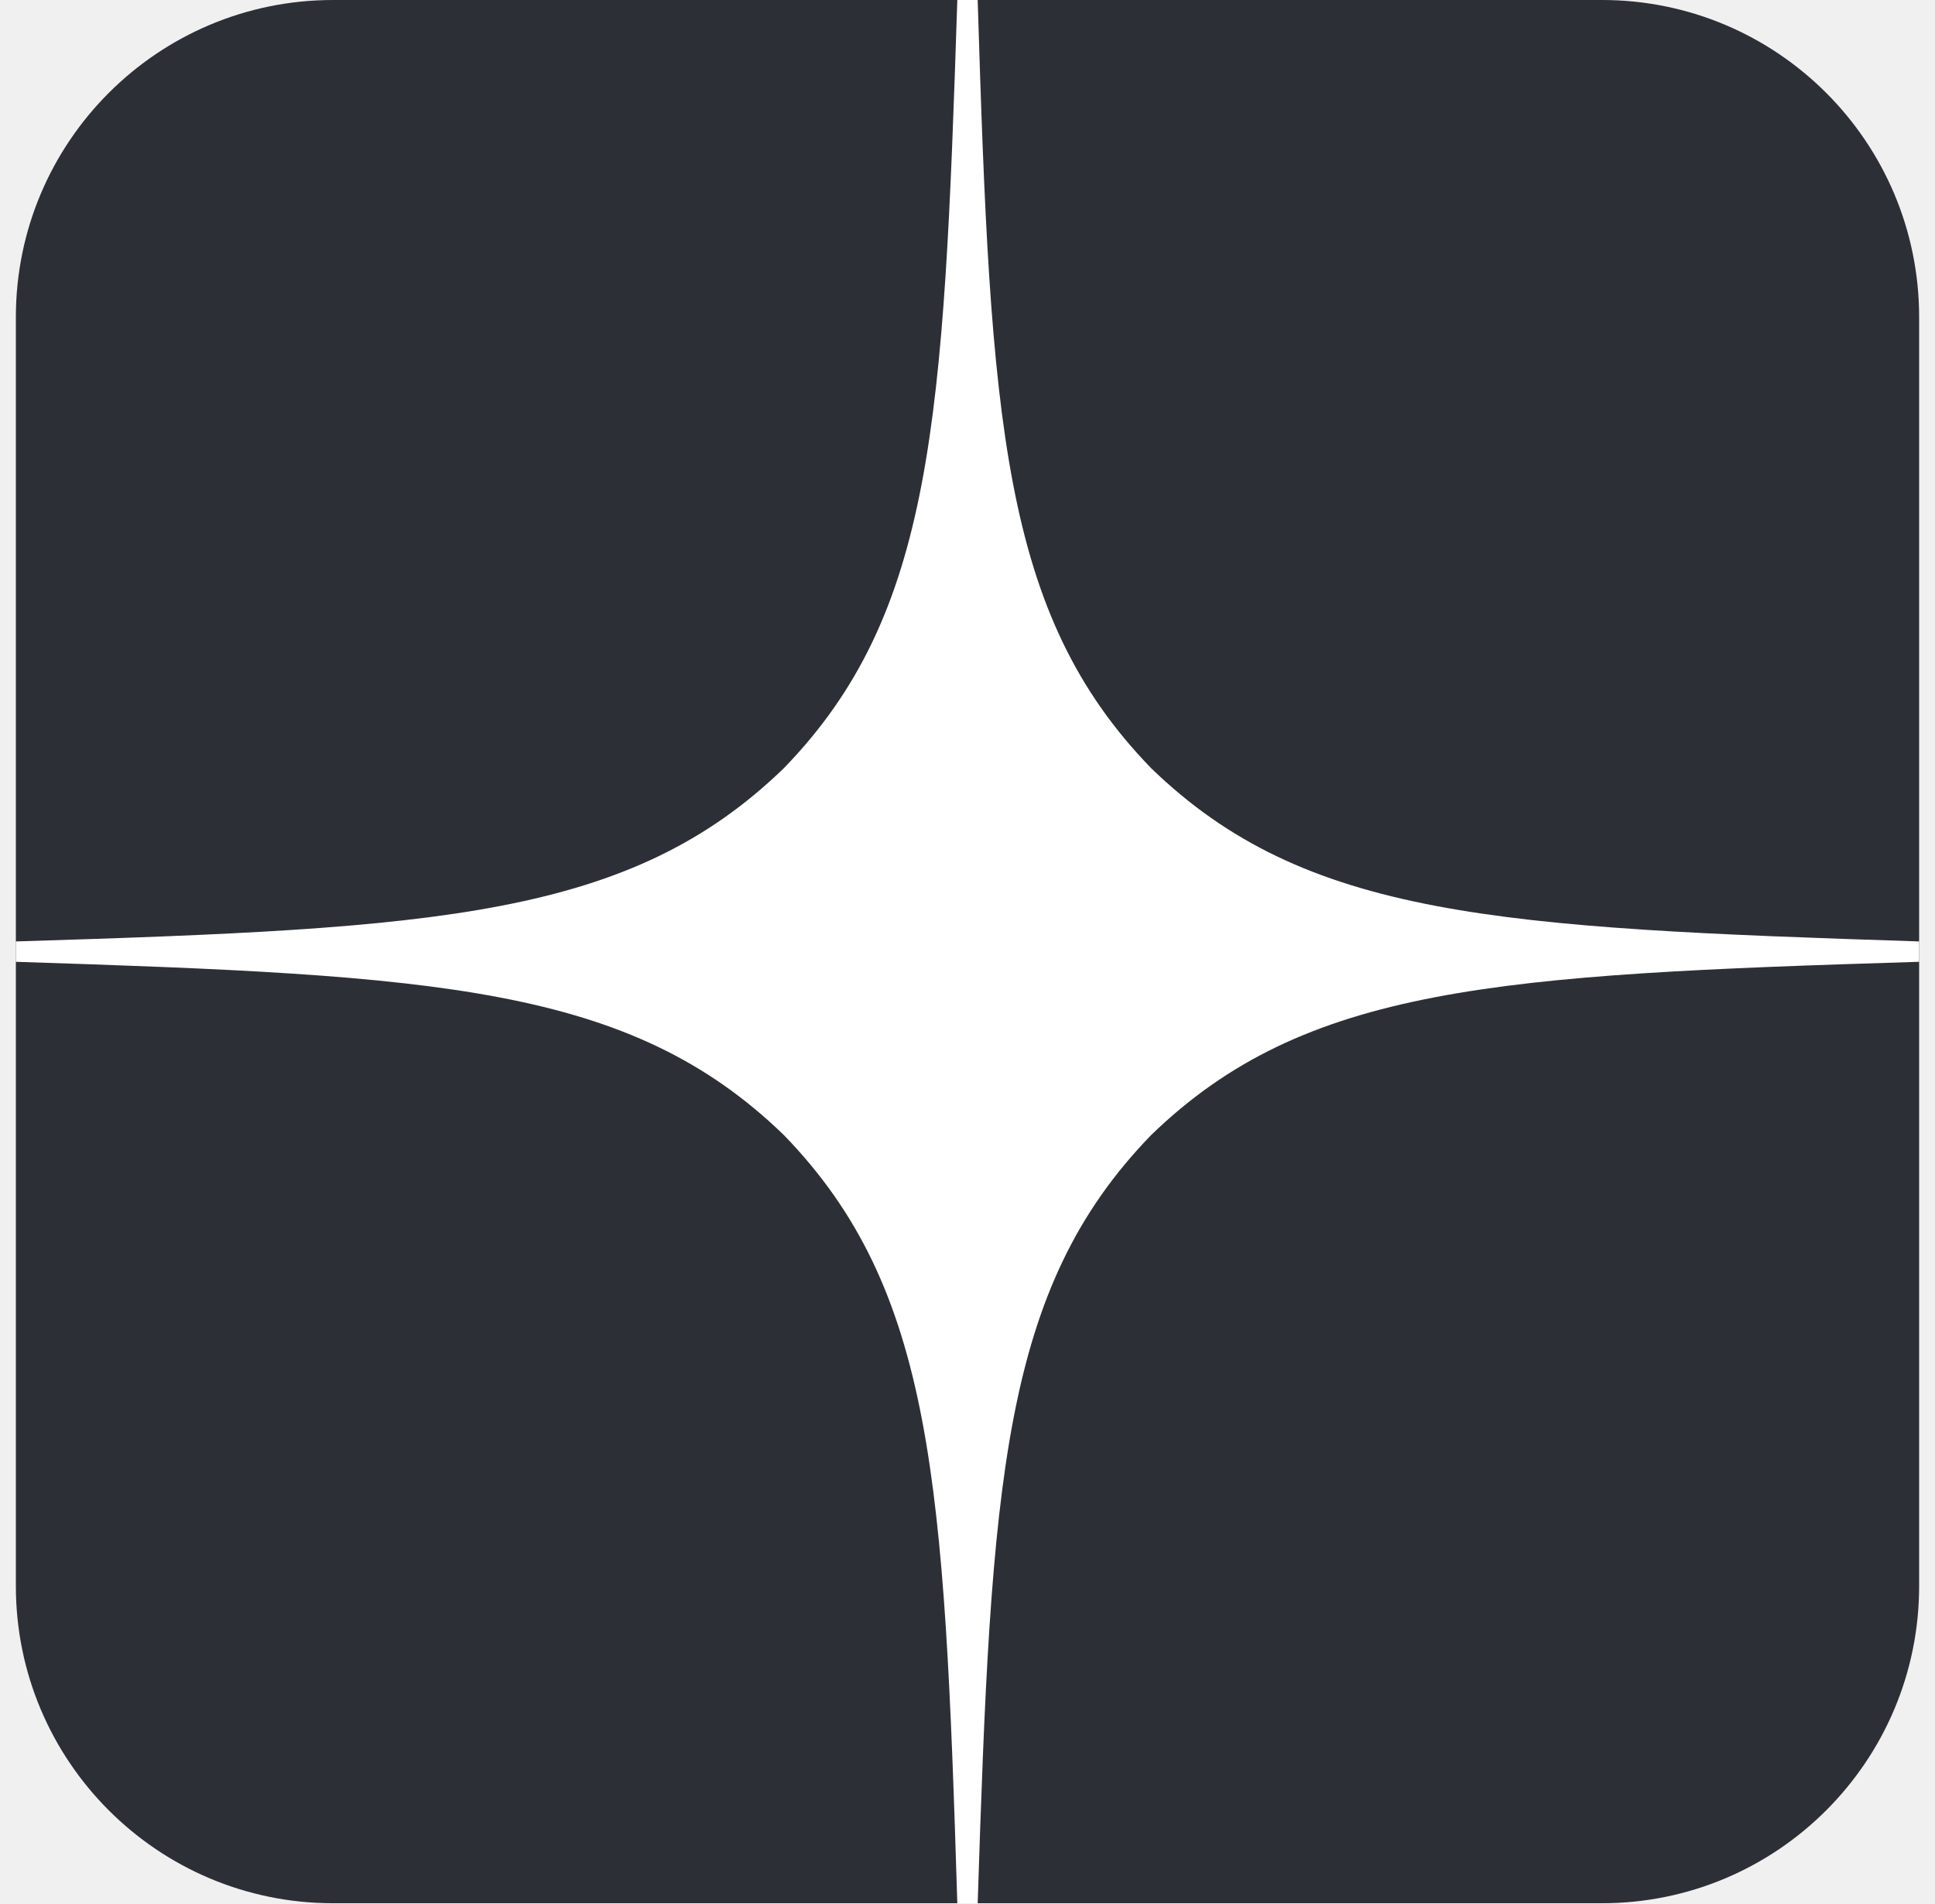
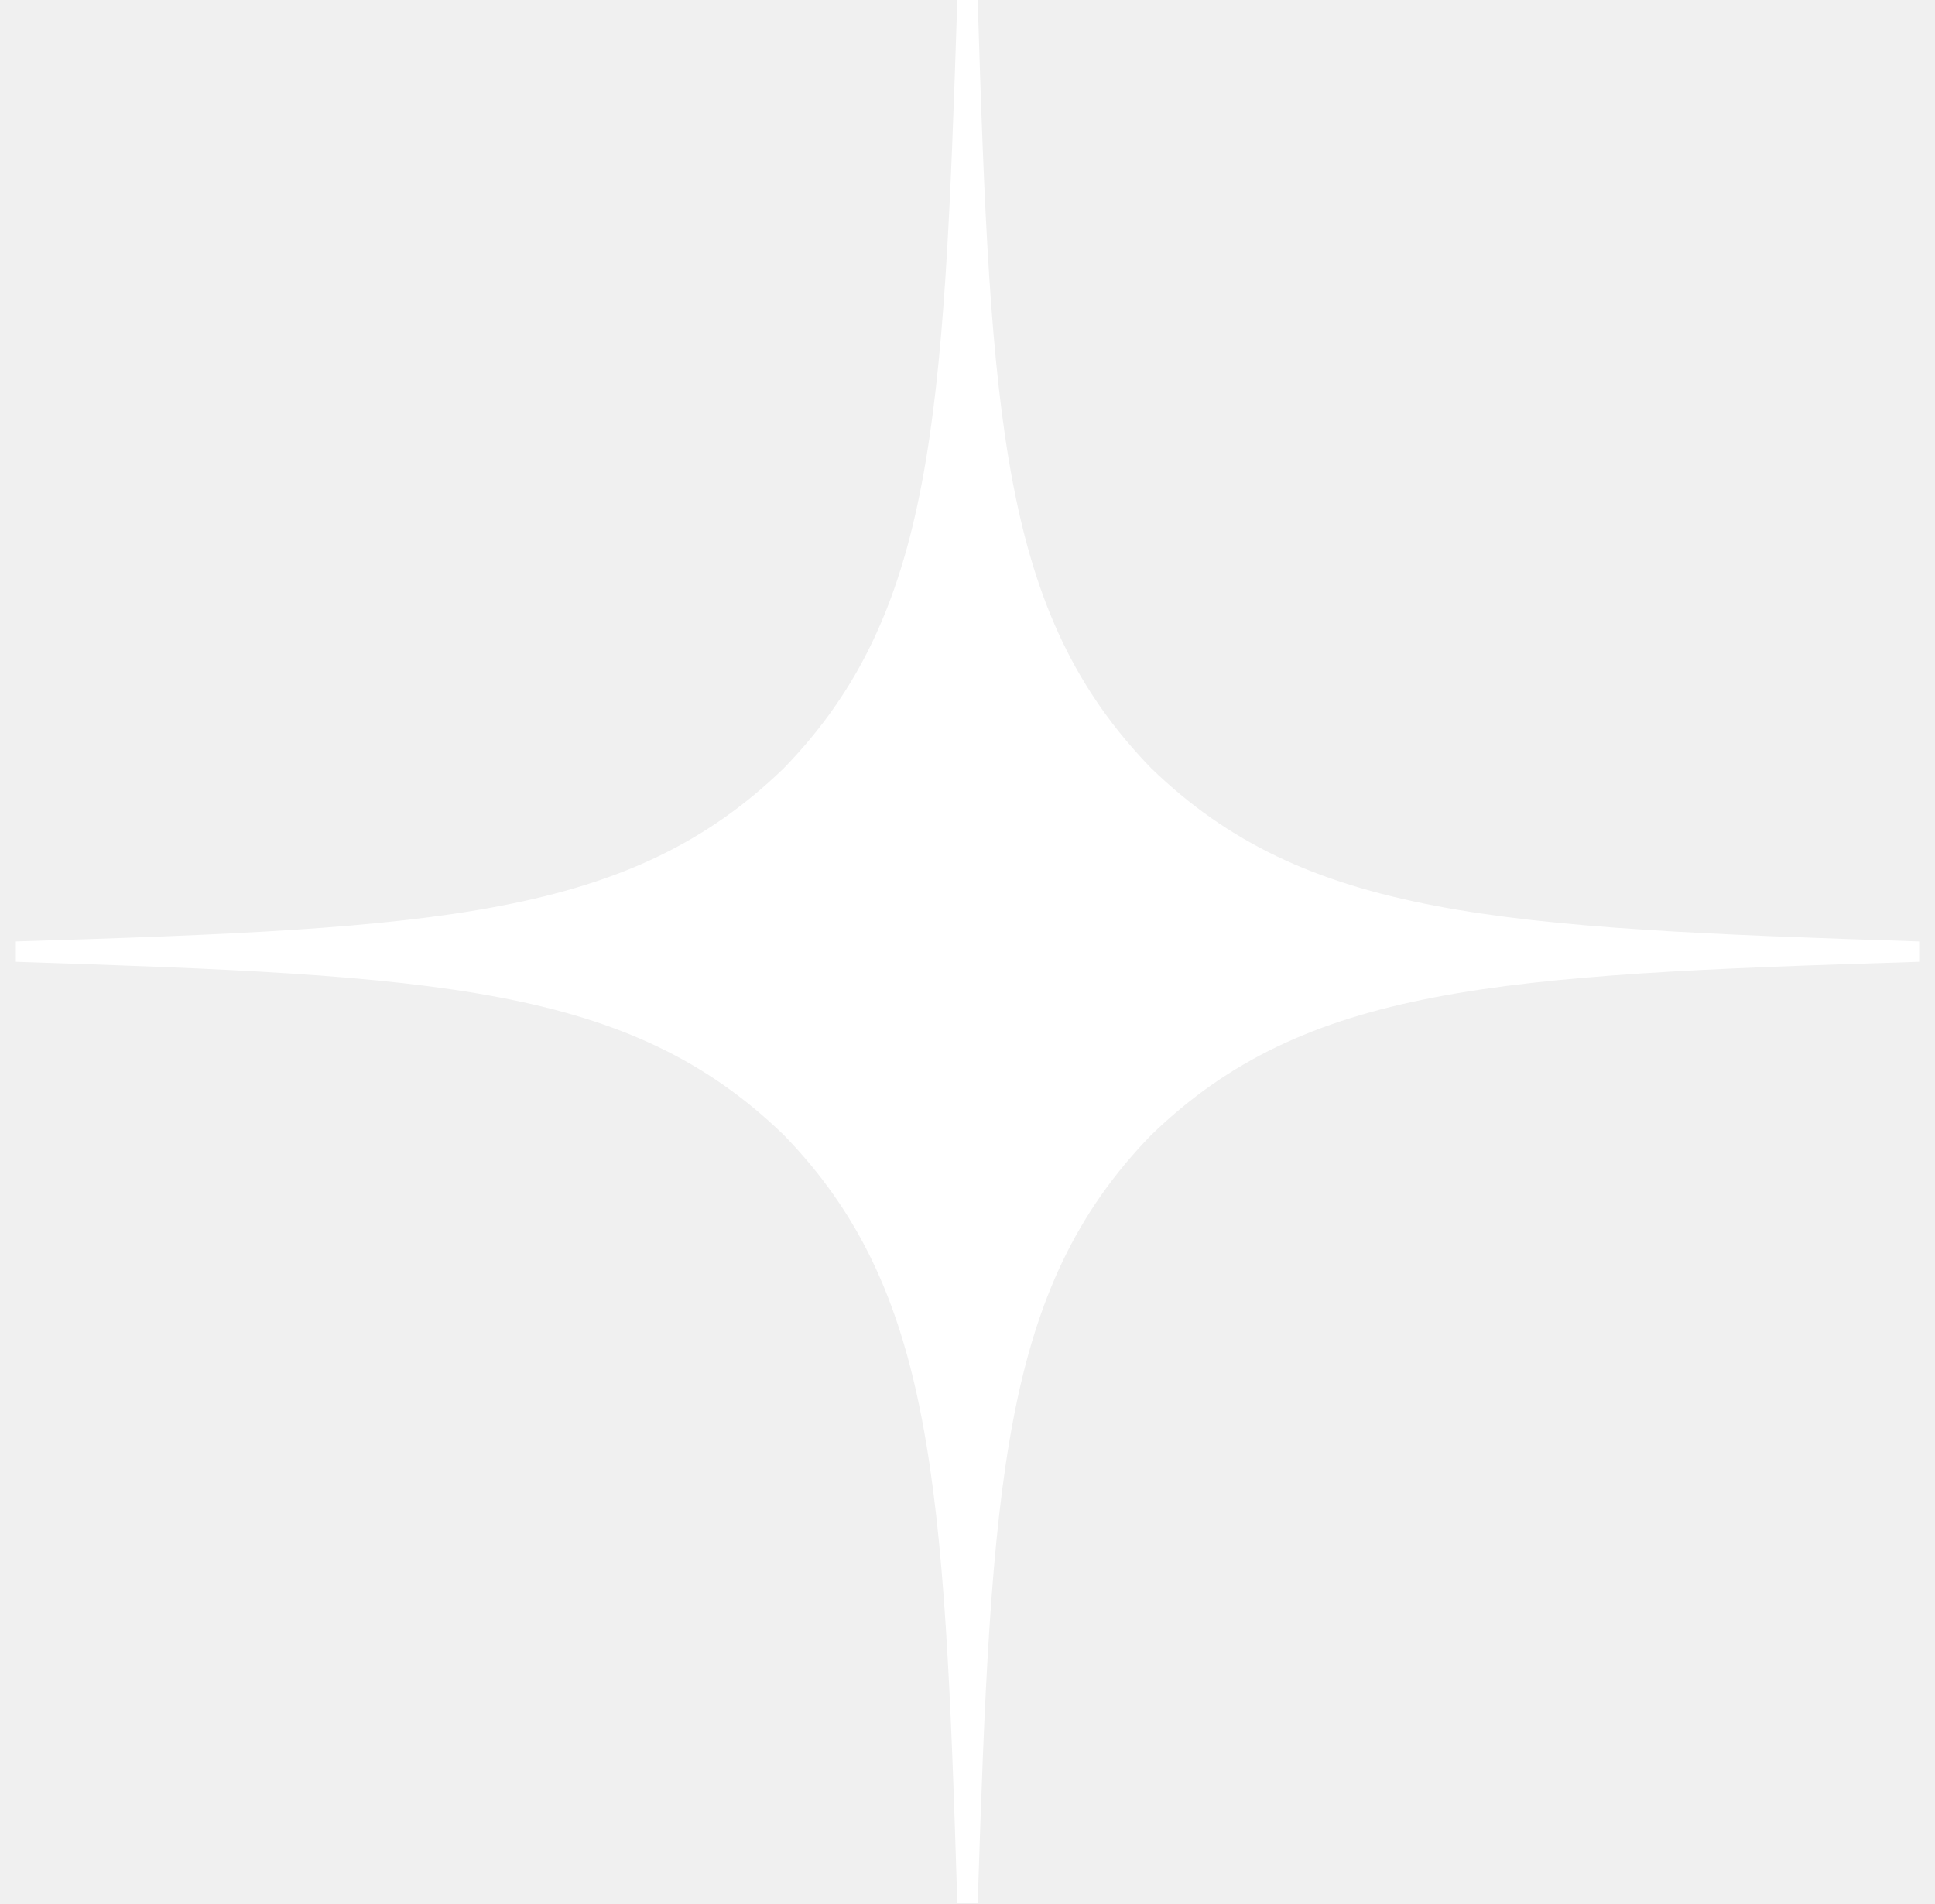
<svg xmlns="http://www.w3.org/2000/svg" width="61" height="60" viewBox="0 0 61 60" fill="none">
-   <g clip-path="url(#clip0_349_1688)">
-     <path d="M60.482 0H0.518C0.508 0 0.5 0.008 0.5 0.018V59.982C0.5 59.992 0.508 60 0.518 60H60.482C60.492 60 60.5 59.992 60.5 59.982V0.018C60.5 0.008 60.492 0 60.482 0Z" fill="#2C3036" />
-     <path d="M60.5 30.321V29.679C47.214 29.25 41.15 28.929 36.286 24.214C31.571 19.35 31.229 13.286 30.821 0H30.179C29.75 13.286 29.429 19.35 24.714 24.214C19.85 28.929 13.786 29.271 0.5 29.679V30.321C13.786 30.75 19.85 31.071 24.714 35.786C29.429 40.65 29.771 46.714 30.179 60H30.821C31.25 46.714 31.571 40.65 36.286 35.786C41.15 31.071 47.214 30.729 60.5 30.321Z" fill="white" />
-   </g>
-   <defs>
-     <clipPath id="clip0_349_1688">
-       <rect x="0.5" width="60" height="60" rx="10" fill="white" />
-     </clipPath>
-   </defs>
+   <path d="M60.5 30.321V29.679C47.214 29.25 41.15 28.929 36.286 24.214C31.571 19.35 31.229 13.286 30.821 0H30.179C29.75 13.286 29.429 19.35 24.714 24.214C19.85 28.929 13.786 29.271 0.5 29.679V30.321C13.786 30.75 19.85 31.071 24.714 35.786C29.429 40.65 29.771 46.714 30.179 60H30.821C31.25 46.714 31.571 40.65 36.286 35.786C41.15 31.071 47.214 30.729 60.5 30.321Z" fill="white" />
</svg>
